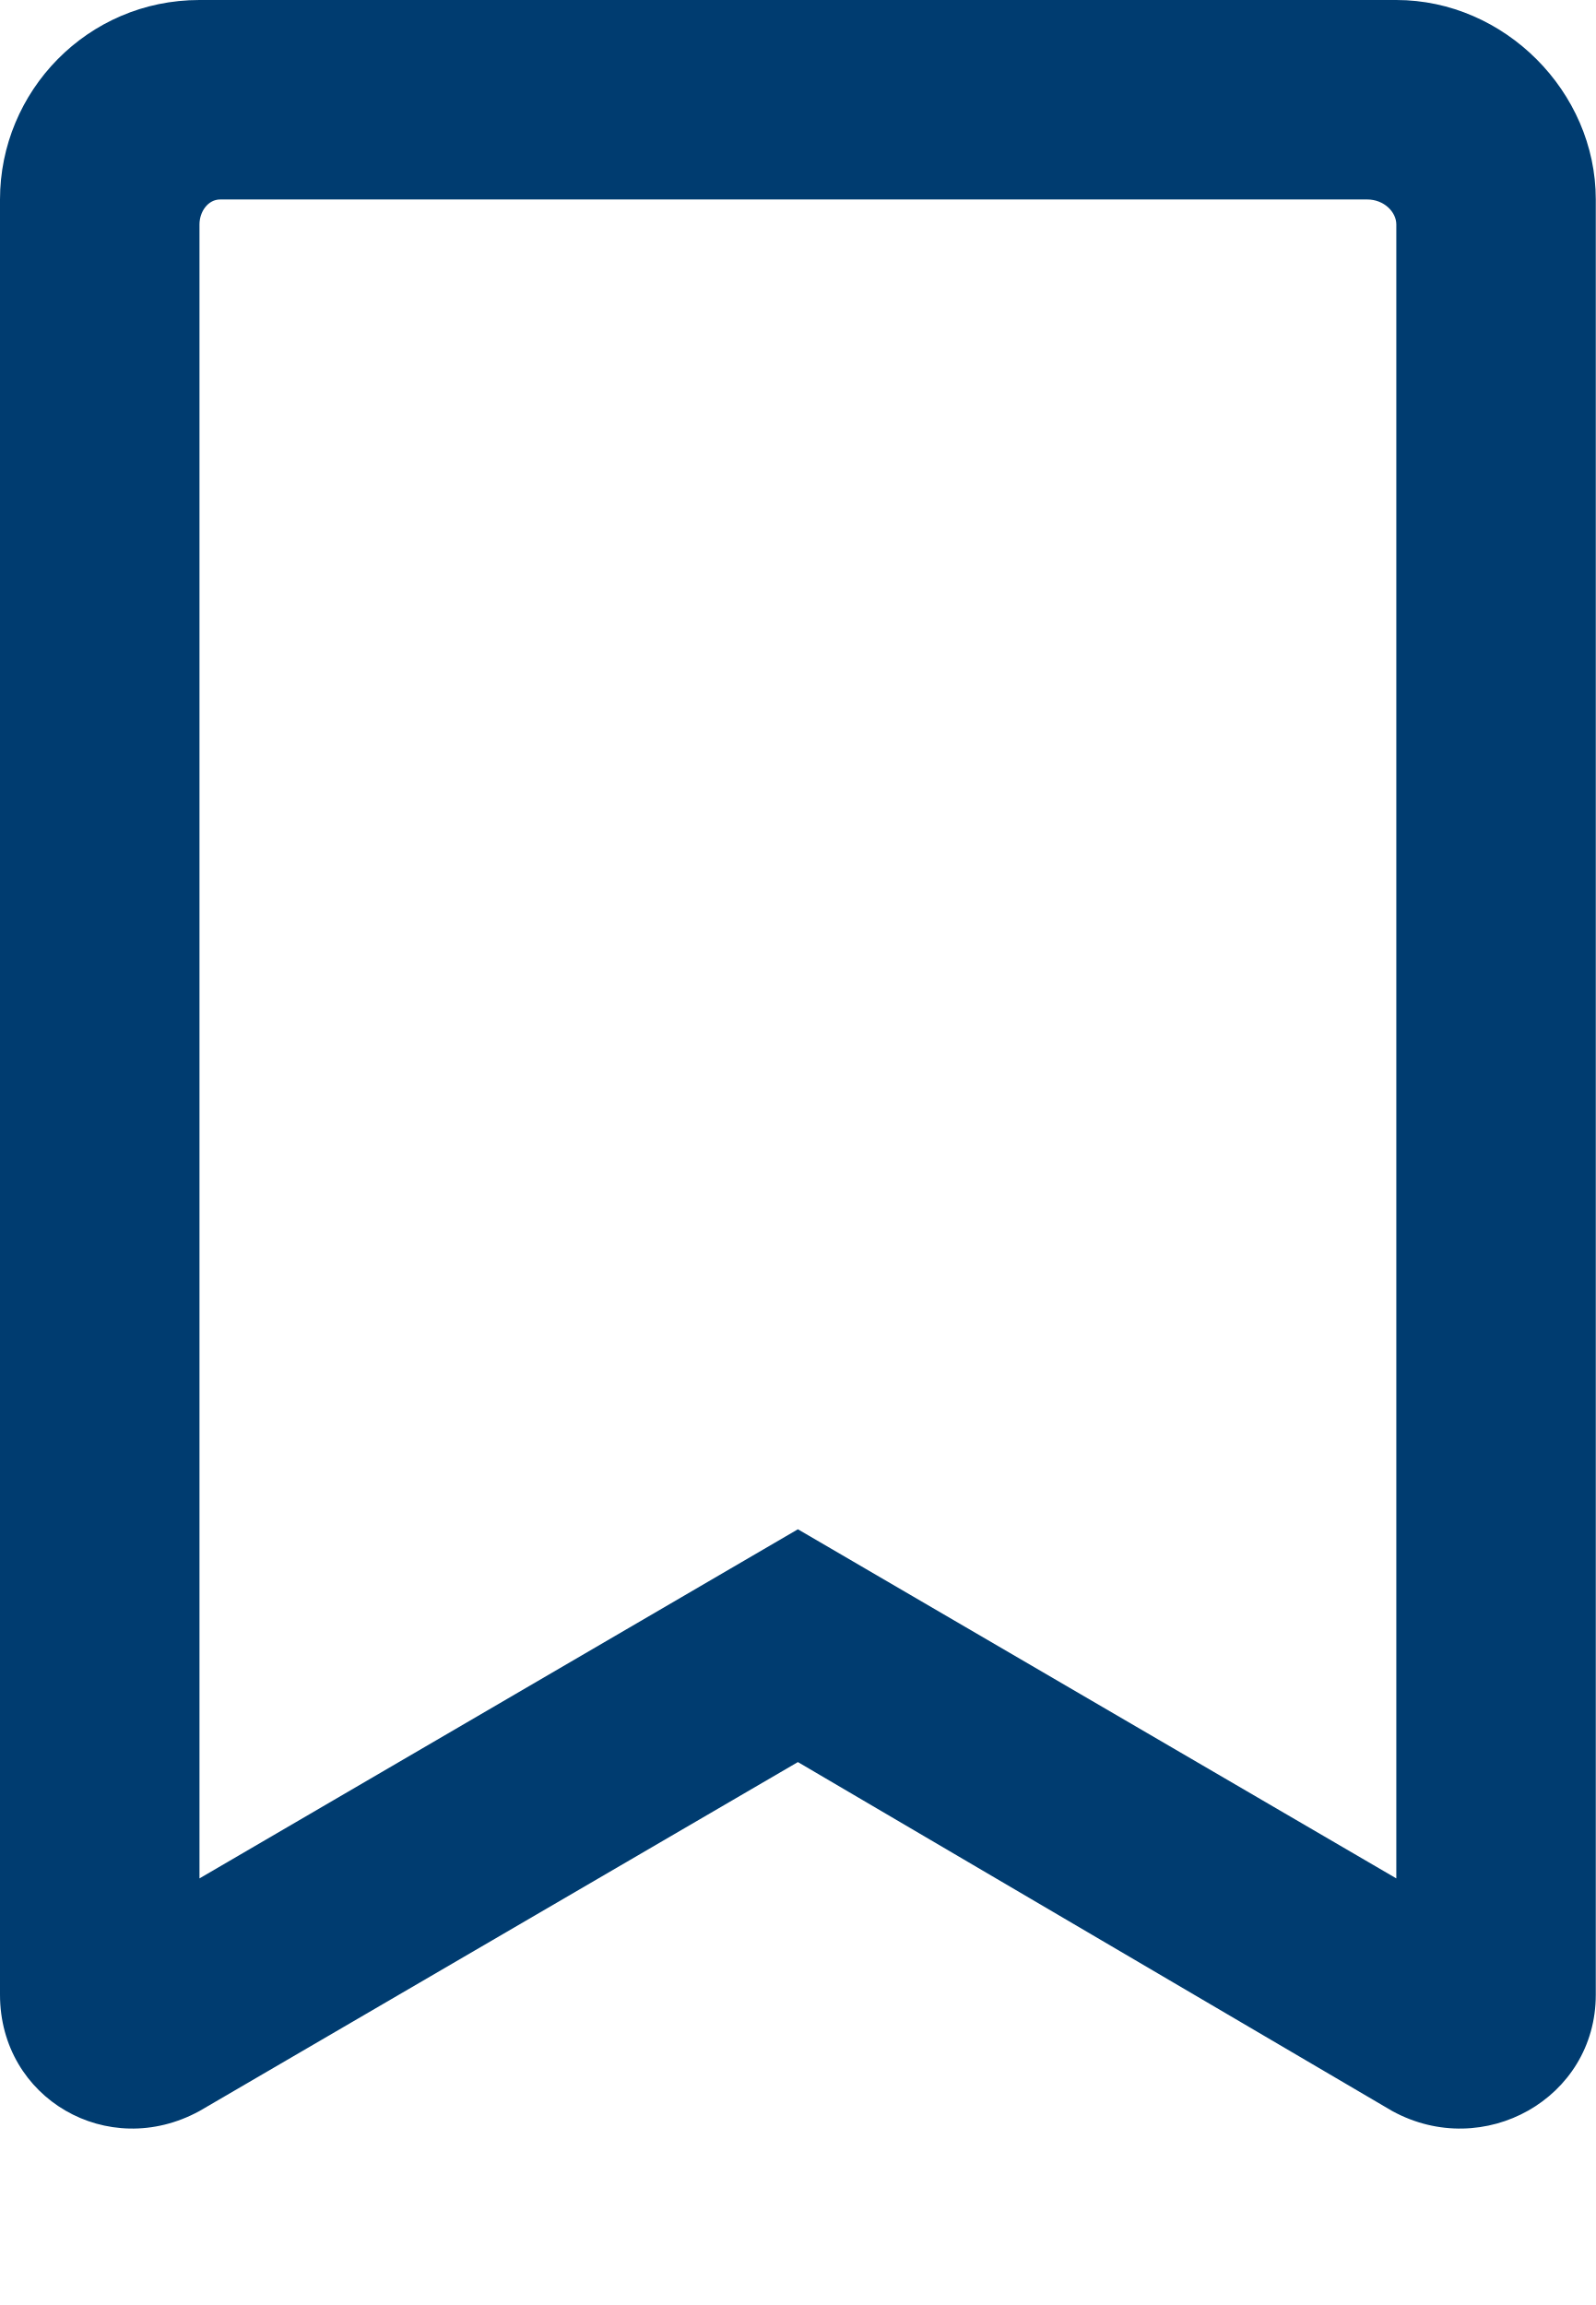
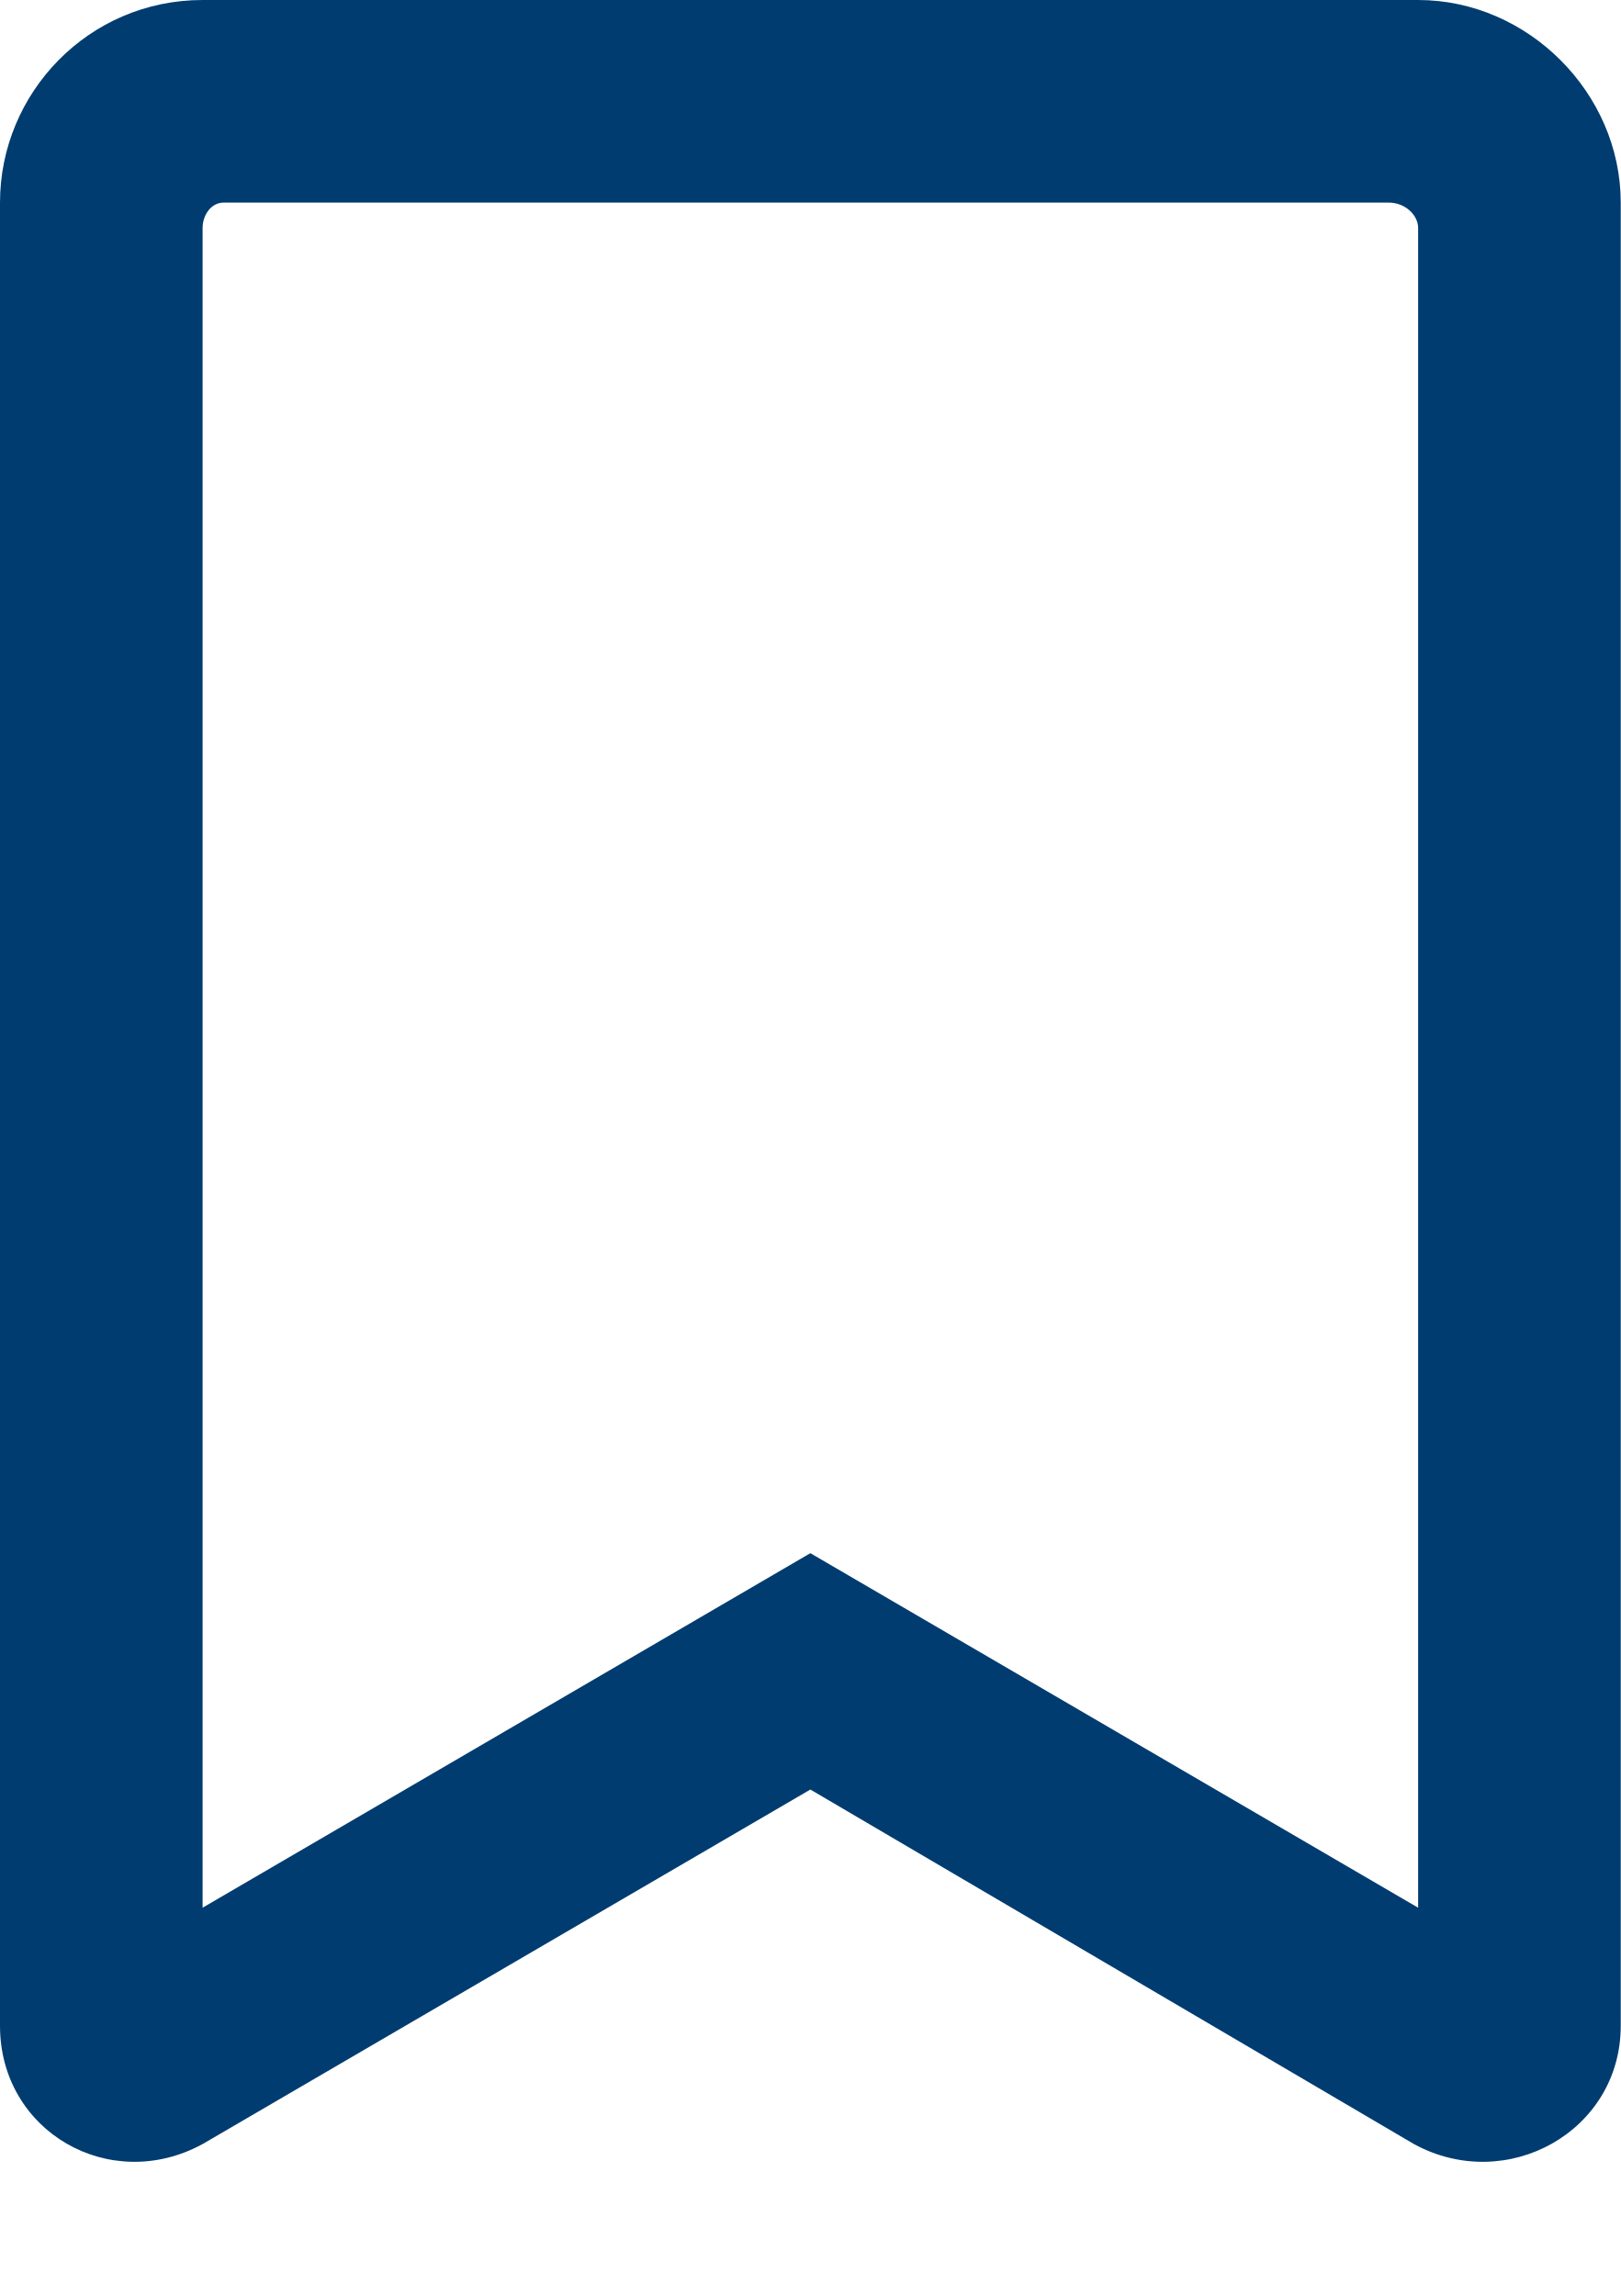
- <svg xmlns="http://www.w3.org/2000/svg" width="9" height="13" viewBox="0 0 9 13" fill="none">
-   <path d="M7.875 0C8.484 0 9 0.516 9 1.125V11.25C9 11.836 8.367 12.188 7.852 11.906L4.5 9.938L1.125 11.906C0.609 12.188 0 11.836 0 11.25V1.125C0 0.516 0.492 0 1.125 0H7.875ZM7.875 10.594V1.266C7.875 1.195 7.805 1.125 7.711 1.125H1.242C1.172 1.125 1.125 1.195 1.125 1.266V10.594L4.5 8.625L7.875 10.594Z" fill="#003C70" />
+ <svg xmlns="http://www.w3.org/2000/svg" width="12" height="17" viewBox="0 0 12 17" fill="none">
+   <path d="M10.5 0C11.312 0 12 0.688 12 1.5V15C12 15.781 11.156 16.25 10.469 15.875L6 13.25L1.5 15.875C0.812 16.25 0 15.781 0 15V1.5C0 0.688 0.656 0 1.5 0H10.5ZM10.5 14.125V1.688C10.5 1.594 10.406 1.5 10.281 1.5H1.656C1.562 1.5 1.5 1.594 1.5 1.688V14.125L6 11.5L10.5 14.125Z" fill="#003C70" />
</svg>
